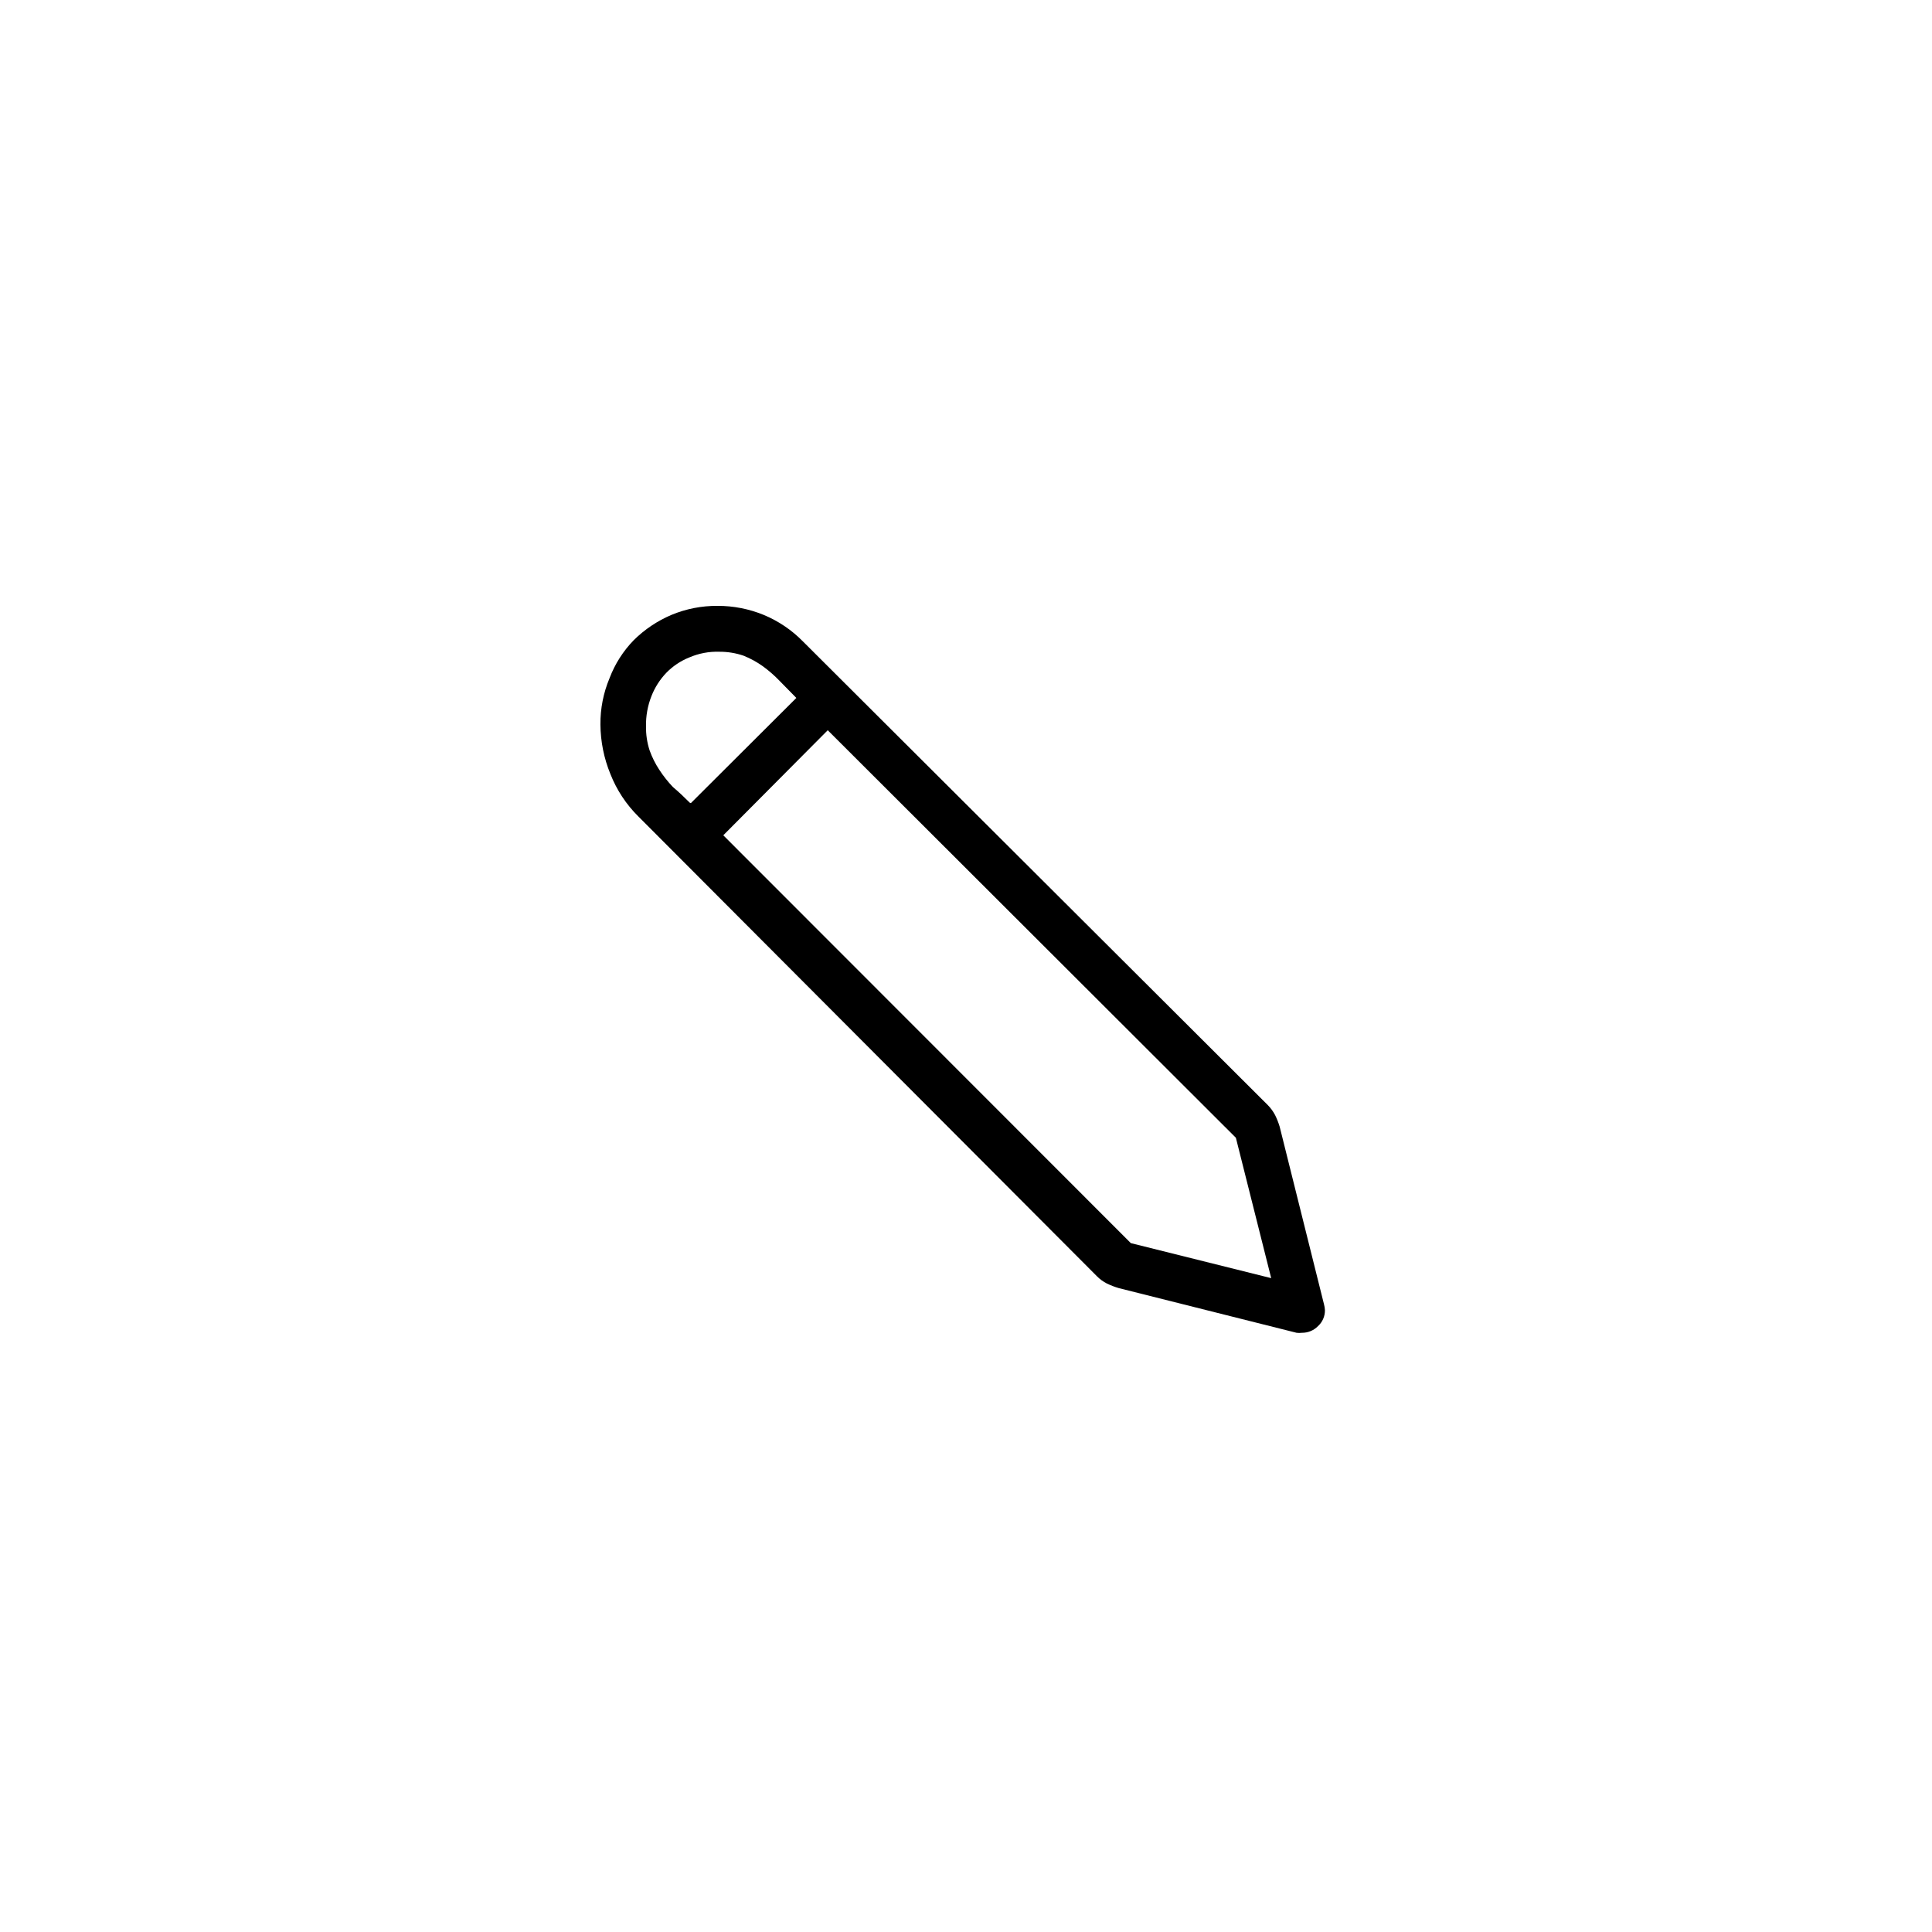
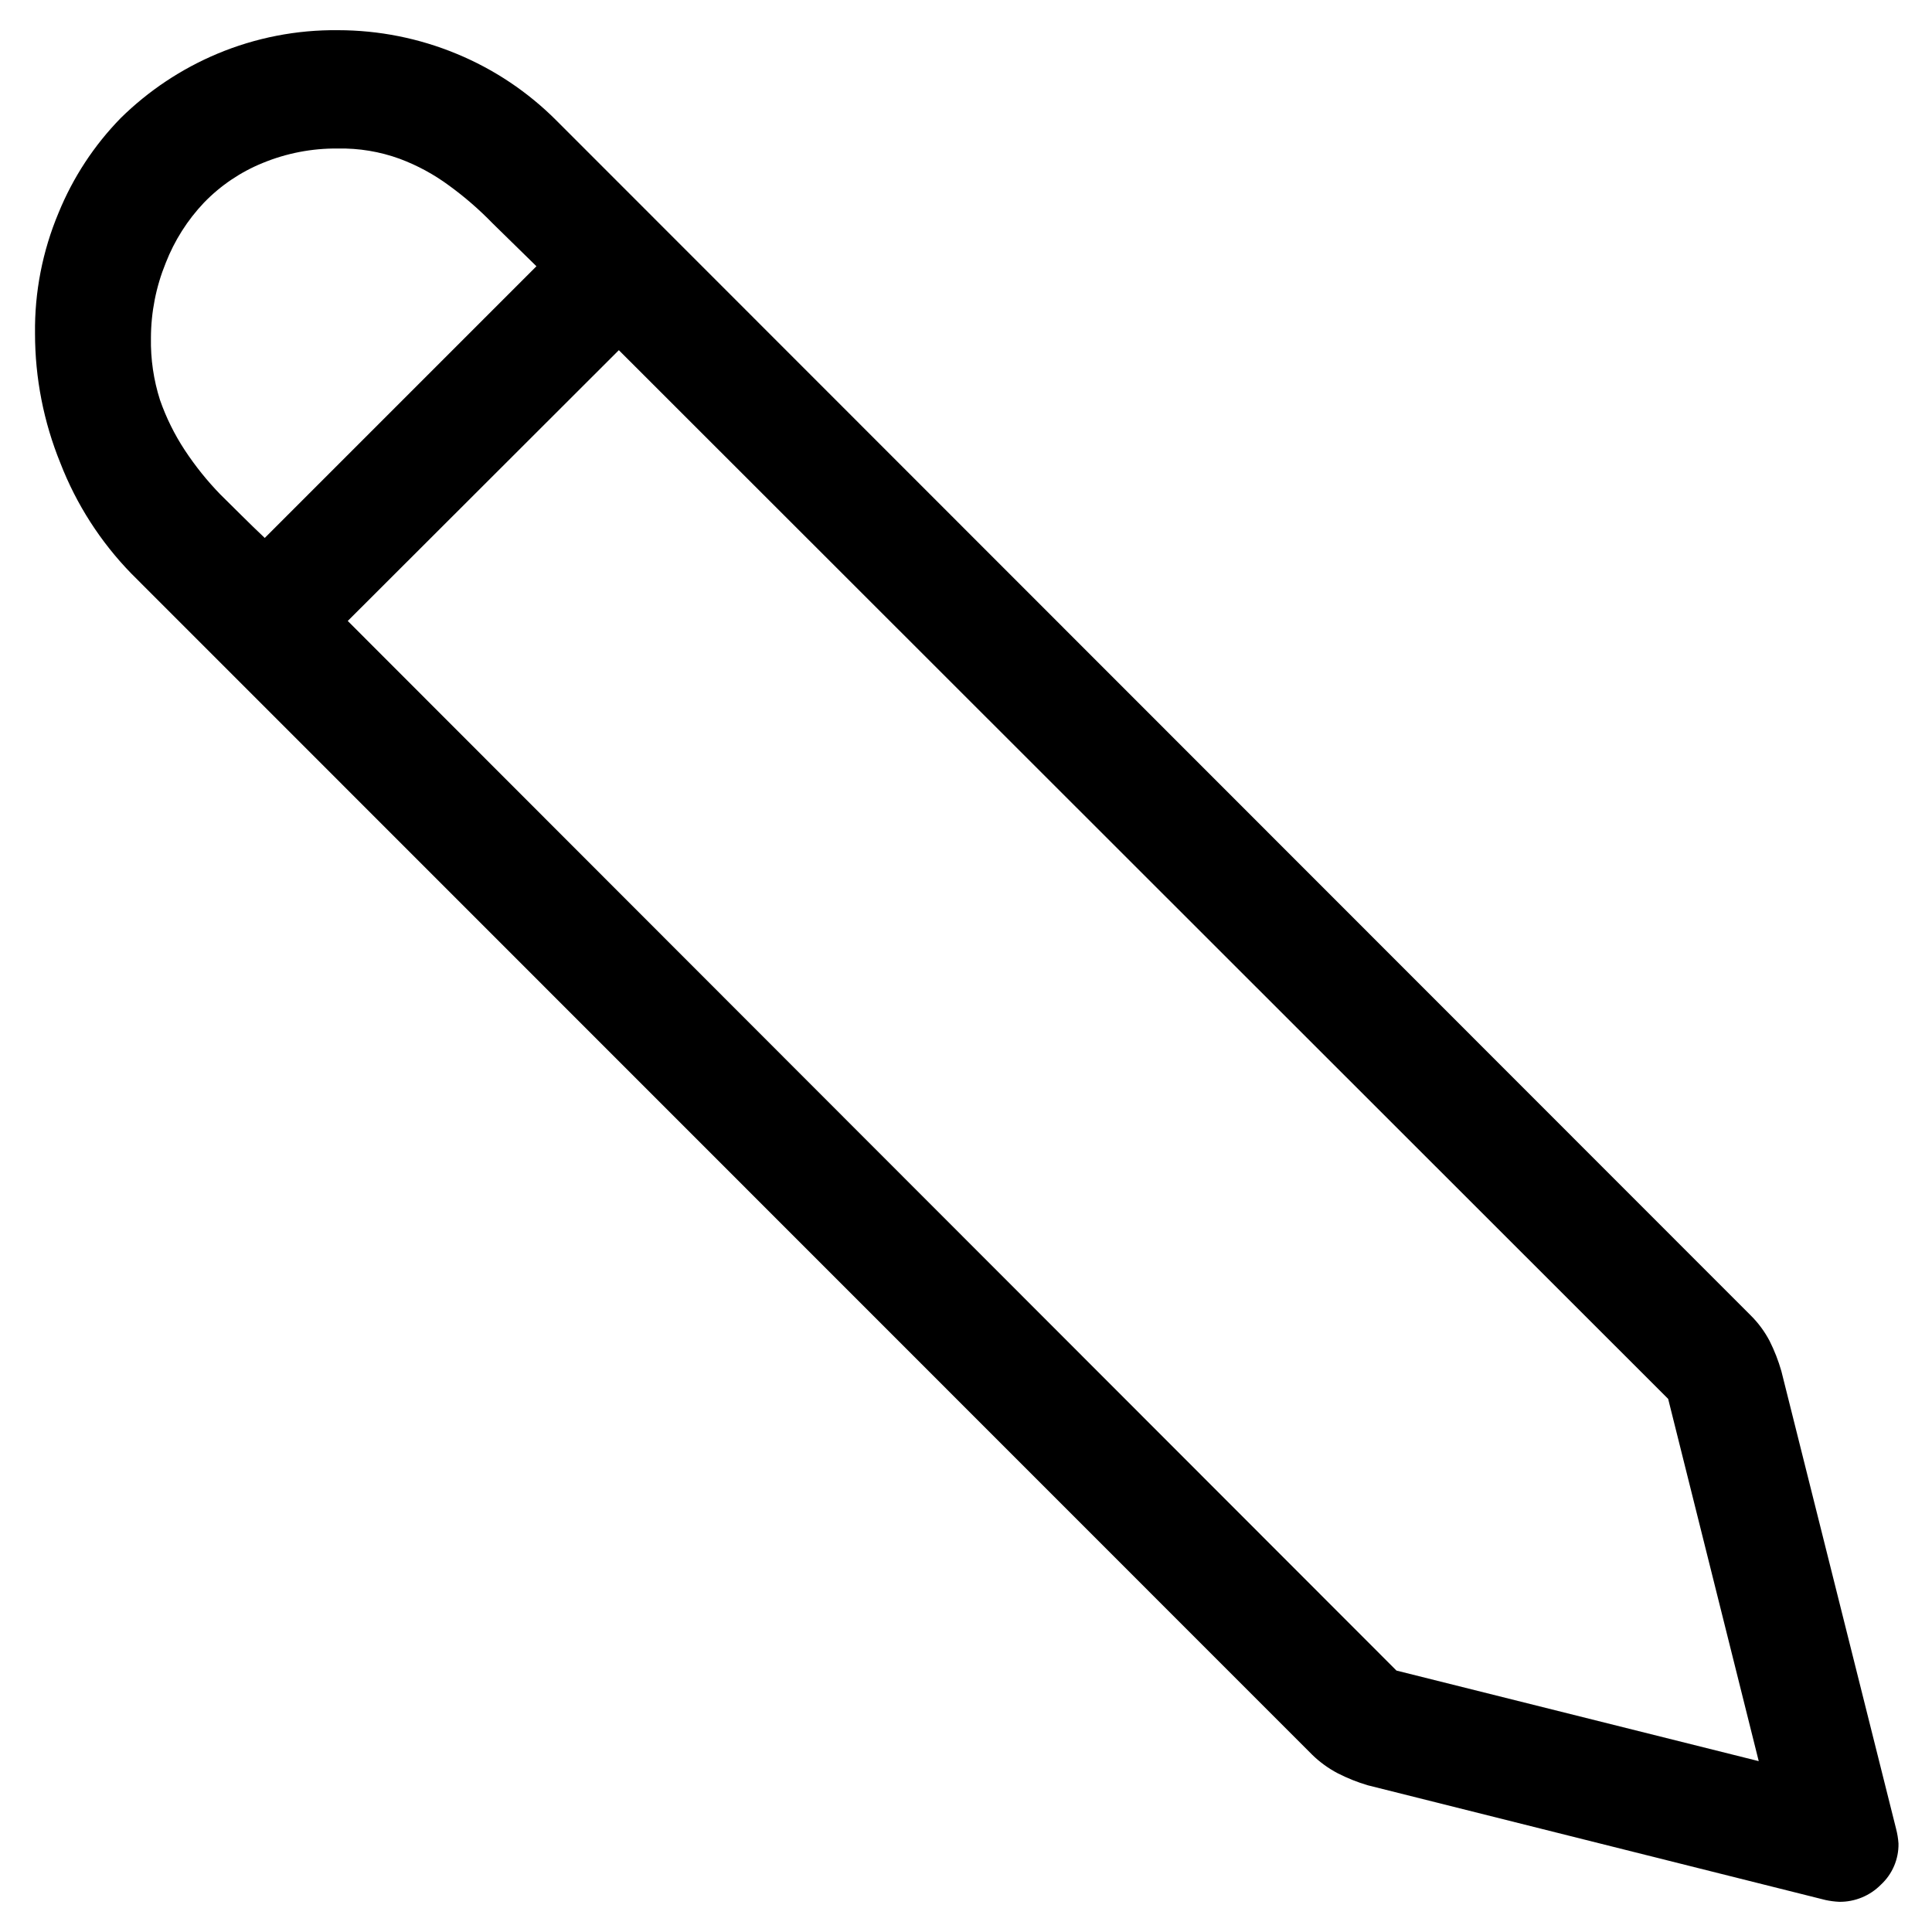
<svg xmlns="http://www.w3.org/2000/svg" viewBox="0 0 64 64">
-   <path d="M43.89,43.4a.7.7,0,0,1-.23.53.73.73,0,0,1-.53.22.69.69,0,0,1-.18,0l-5.89-1.48a2.62,2.62,0,0,1-.39-.15,1.27,1.27,0,0,1-.33-.24L21.15,27.05a4.08,4.08,0,0,1-.93-1.41A4.4,4.4,0,0,1,19.89,24a3.87,3.87,0,0,1,.3-1.53A3.68,3.68,0,0,1,21,21.2a4,4,0,0,1,1.24-.83,3.9,3.9,0,0,1,1.53-.3,4,4,0,0,1,1.53.3,3.92,3.92,0,0,1,1.29.87L42,36.61a1.4,1.4,0,0,1,.24.33,2.5,2.5,0,0,1,.15.38l1.47,5.89A.89.89,0,0,1,43.89,43.4Zm-21-16.8,3.49-3.48-.55-.56a4.18,4.18,0,0,0-.56-.49,3.06,3.06,0,0,0-.64-.35,2.44,2.44,0,0,0-.8-.13,2.32,2.32,0,0,0-1,.19,2.21,2.21,0,0,0-.76.51,2.36,2.36,0,0,0-.49.77,2.58,2.58,0,0,0-.18,1,2.45,2.45,0,0,0,.12.8,3,3,0,0,0,.32.64,4,4,0,0,0,.45.57C22.48,26.23,22.67,26.41,22.86,26.6Zm1.07,1.07,13.5,13.51,4.65,1.16-1.17-4.65L27.42,24.19Z" />
+   <path d="M62.89,61.07a1.81,1.81,0,0,1-.58,1.36,1.91,1.91,0,0,1-1.38.57,2.73,2.73,0,0,1-.46-.06l-15.16-3.8a5.8,5.8,0,0,1-1-.4,3.61,3.61,0,0,1-.84-.61L4.35,19A10.89,10.89,0,0,1,2,15.34a11.38,11.38,0,0,1-.84-4.29,10,10,0,0,1,.78-4A9.78,9.78,0,0,1,4,3.91a10.18,10.18,0,0,1,3.2-2.13,10.06,10.06,0,0,1,4-.78,10.27,10.27,0,0,1,3.92.78A10.13,10.13,0,0,1,18.44,4L58,43.58a3.45,3.45,0,0,1,.62.84,5.76,5.76,0,0,1,.39,1l3.8,15.16A2.67,2.67,0,0,1,62.89,61.07ZM8.77,17.82l9-9L16.32,7.4a11.11,11.11,0,0,0-1.44-1.25,6.67,6.67,0,0,0-1.64-.89,5.65,5.65,0,0,0-2.05-.34A6.35,6.35,0,0,0,8.7,5.4,5.69,5.69,0,0,0,6.76,6.71a6.16,6.16,0,0,0-1.27,2A6.62,6.62,0,0,0,5,11.2a6.37,6.37,0,0,0,.3,2.05,7.55,7.55,0,0,0,.82,1.66,10,10,0,0,0,1.18,1.47C7.78,16.85,8.25,17.33,8.77,17.82Zm2.75,2.75L46.26,55.34l12,3-3-12L20.5,11.6Z" />
</svg>
